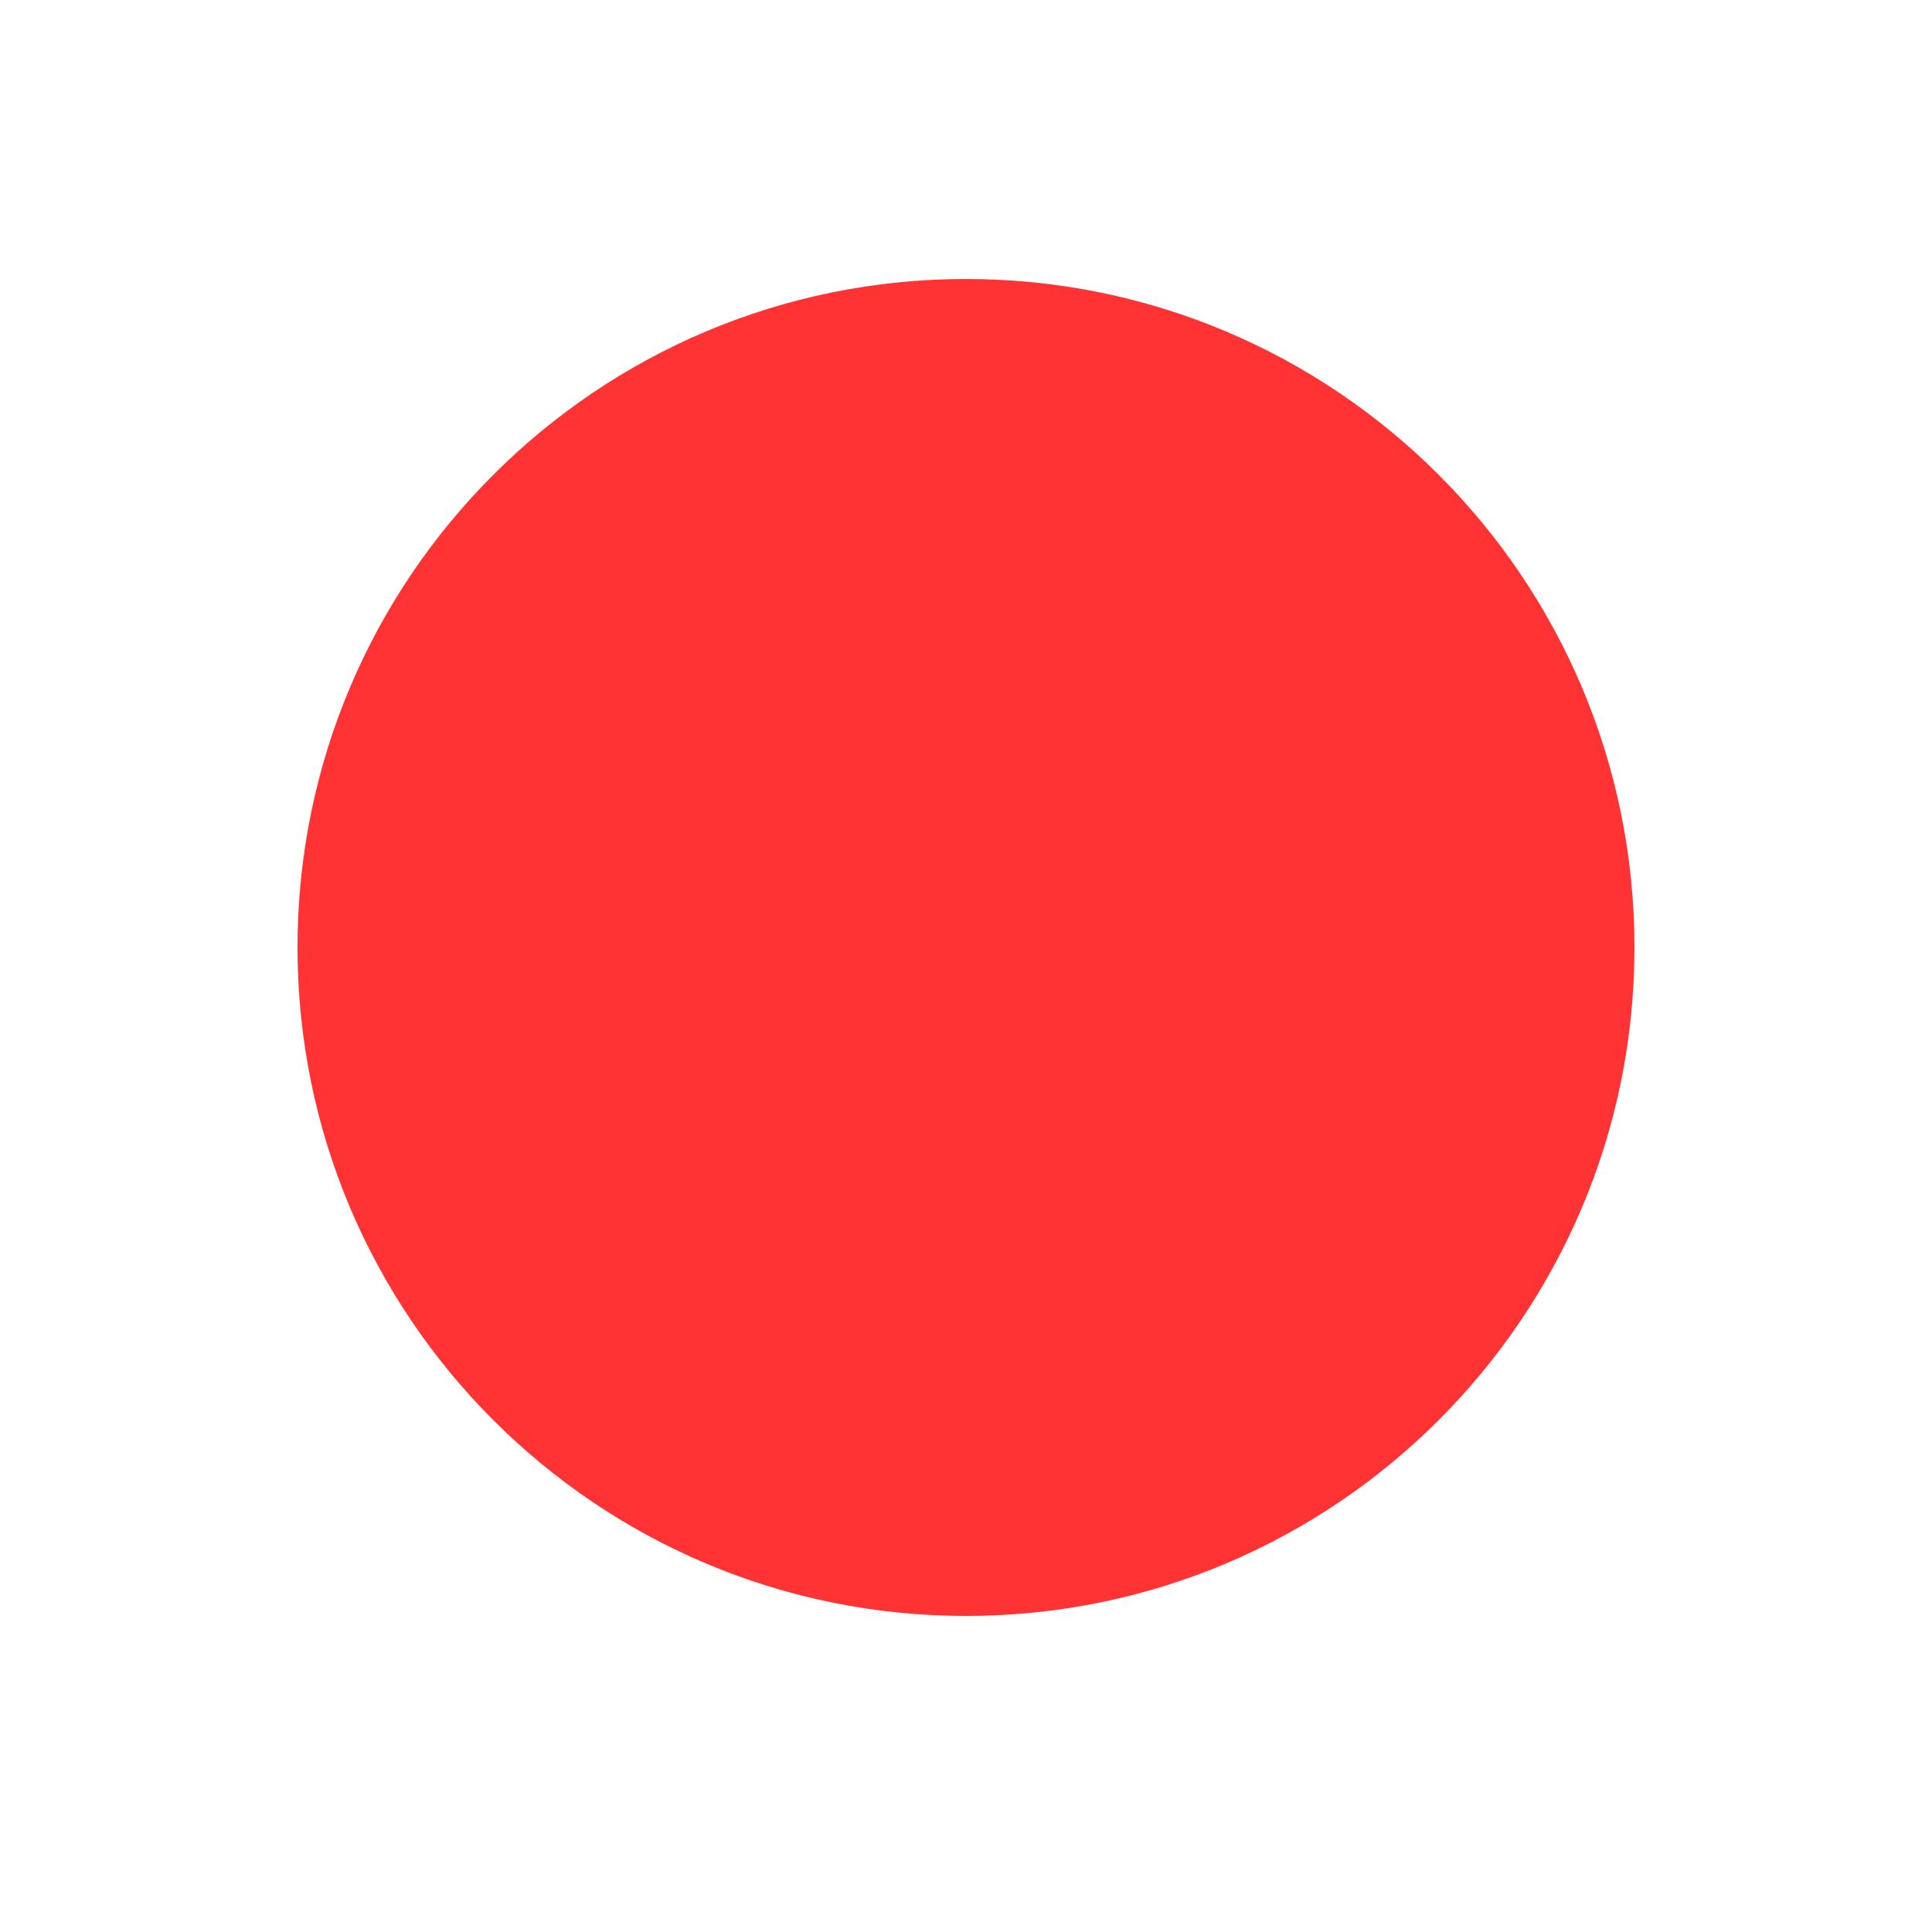
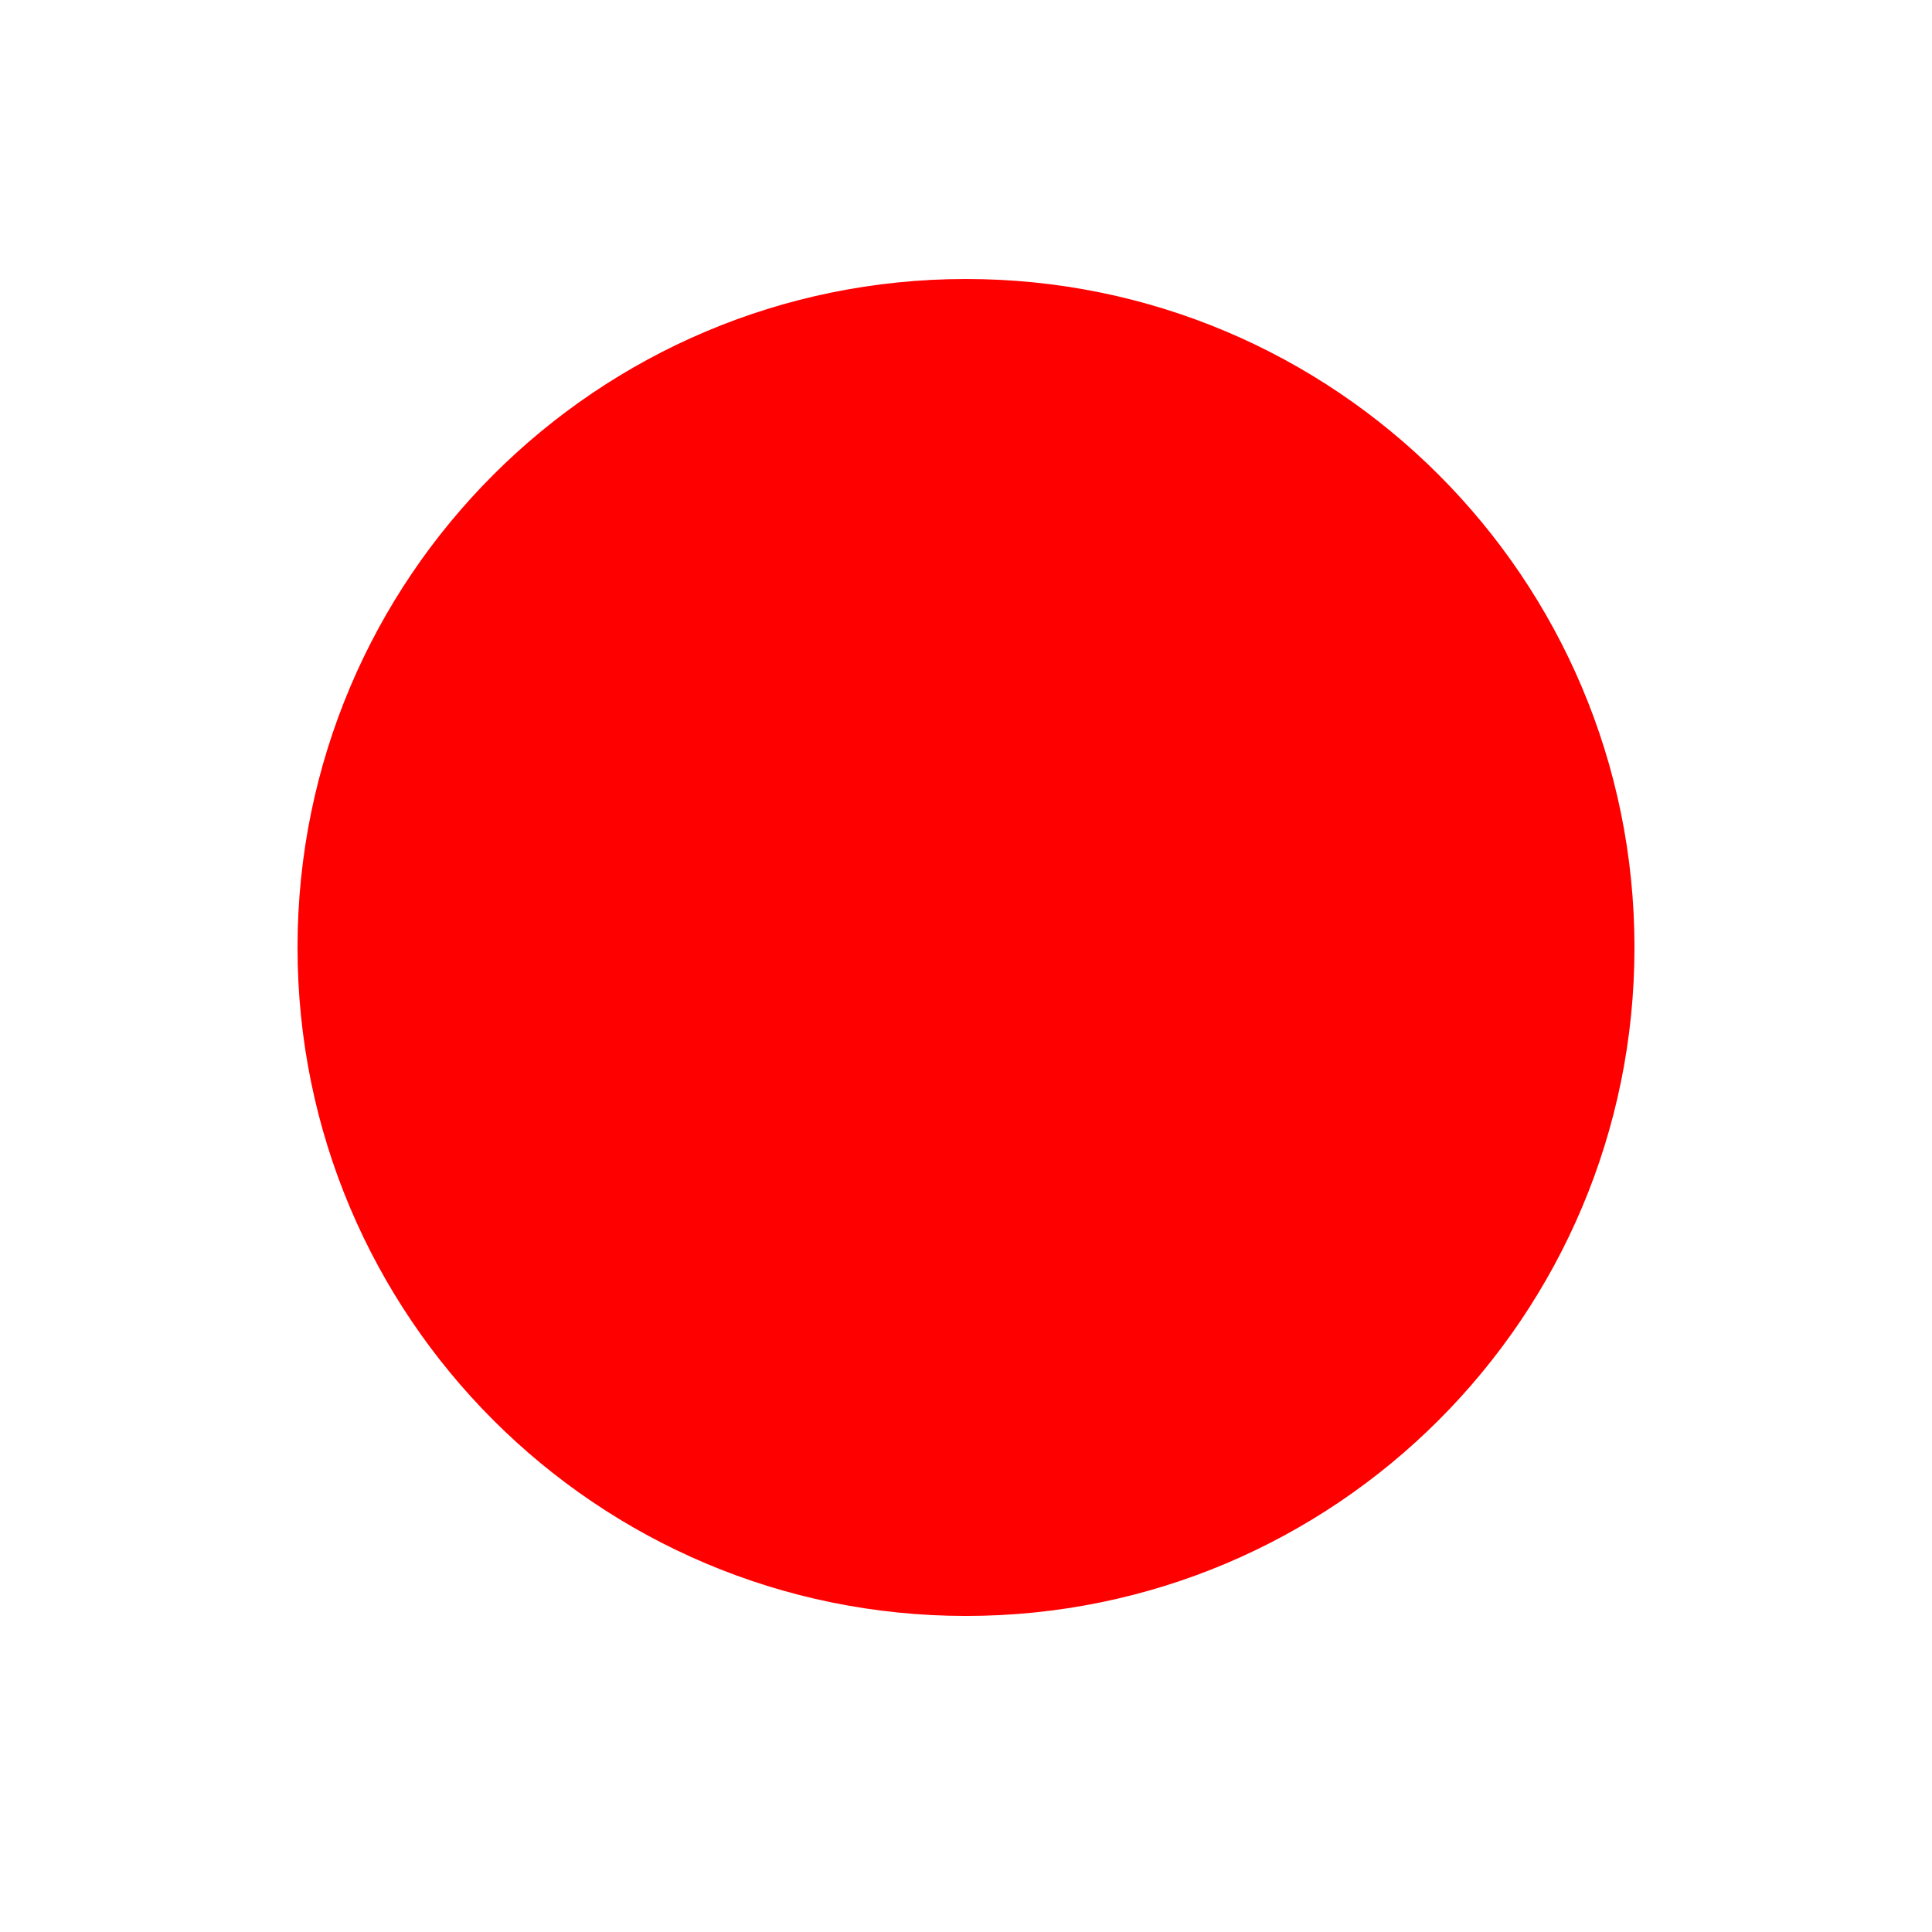
<svg xmlns="http://www.w3.org/2000/svg" xmlns:xlink="http://www.w3.org/1999/xlink" id="svg2" height="22" viewBox="0 0 22 22" width="22" version="1.1">
  <defs id="defs9">
    <linearGradient x1="24.508" y1="35.528" x2="55.492" y2="35.528" id="linearGradient3165" xlink:href="#standardGradient" gradientUnits="userSpaceOnUse" />
    <linearGradient id="standardGradient">
      <stop id="stop4283-9" style="stop-color:#1e1e1e;stop-opacity:1" offset="0" />
      <stop id="stop4285-8" style="stop-color:#505050;stop-opacity:1" offset="1" />
    </linearGradient>
    <clipPath id="clipPath4015">
-       <path d="m 39.906,20.125 a 1.989,1.989 0 0 0 -1.625,1 l -15.5,26.812 a 1.989,1.989 0 0 0 1.719,3 l 31,0 a 1.989,1.989 0 0 0 1.719,-3 l -15.5,-26.812 a 1.989,1.989 0 0 0 -1.812,-1 z" transform="translate(-0.9062501,0)" id="path4017" style="opacity:0.8;color:#000000;fill:#ff00ff;fill-opacity:1;fill-rule:nonzero;stroke:none;stroke-width:2;marker:none;visibility:visible;display:inline;overflow:visible;enable-background:accumulate" />
+       <path d="m 39.906,20.125 a 1.989,1.989 0 0 0 -1.625,1 l -15.5,26.812 a 1.989,1.989 0 0 0 1.719,3 l 31,0 a 1.989,1.989 0 0 0 1.719,-3 l -15.5,-26.812 a 1.989,1.989 0 0 0 -1.812,-1 z" transform="translate(-0.9062501,0)" id="path4017" style="opacity:1;color:#000000;fill:#ff00ff;fill-opacity:1;fill-rule:nonzero;stroke:none;stroke-width:2;marker:none;visibility:visible;display:inline;overflow:visible;enable-background:accumulate" />
    </clipPath>
    <filter color-interpolation-filters="sRGB" id="filter4019">
      <feGaussianBlur id="feGaussianBlur4021" stdDeviation="0.496" />
    </filter>
    <linearGradient x1="24.508" y1="35.528" x2="55.492" y2="35.528" id="linearGradient4249" xlink:href="#standardGradient-2" gradientUnits="userSpaceOnUse" gradientTransform="matrix(0,1.028895,0.9086677,0,17.71465,4.844192)" />
    <linearGradient id="standardGradient-2">
      <stop id="stop4283-9-8" style="stop-color:#1e1e1e;stop-opacity:1" offset="0" />
      <stop id="stop4285-8-8" style="stop-color:#505050;stop-opacity:1" offset="1" />
    </linearGradient>
    <clipPath id="clipPath4266">
-       <path d="M 33.688,28 A 1.808,2.047 0 0 0 32,30.062 l 0,31.875 a 1.808,2.047 0 0 0 2.719,1.781 L 58,48.5 58,60 c 0,1.108 0.892,2 2,2 l 4,0 c 1.108,0 2,-0.892 2,-2 l 0,-28 c 0,-1.108 -0.892,-2 -2,-2 l -4,0 c -1.108,0 -2,0.892 -2,2 L 58,43.5 34.719,28.281 A 1.808,2.047 0 0 0 33.688,28 z" id="path4268" style="opacity:0.8;color:#000000;fill:#ff00ff;fill-opacity:1;fill-rule:nonzero;stroke:none;stroke-width:2;marker:none;visibility:visible;display:inline;overflow:visible;enable-background:accumulate" />
+       <path d="M 33.688,28 A 1.808,2.047 0 0 0 32,30.062 l 0,31.875 a 1.808,2.047 0 0 0 2.719,1.781 L 58,48.5 58,60 c 0,1.108 0.892,2 2,2 l 4,0 c 1.108,0 2,-0.892 2,-2 l 0,-28 c 0,-1.108 -0.892,-2 -2,-2 l -4,0 c -1.108,0 -2,0.892 -2,2 L 58,43.5 34.719,28.281 A 1.808,2.047 0 0 0 33.688,28 z" id="path4268" style="opacity:1;color:#000000;fill:#ff00ff;fill-opacity:1;fill-rule:nonzero;stroke:none;stroke-width:2;marker:none;visibility:visible;display:inline;overflow:visible;enable-background:accumulate" />
    </clipPath>
    <filter color-interpolation-filters="sRGB" id="filter4270">
      <feGaussianBlur id="feGaussianBlur4272" stdDeviation="0.525" />
    </filter>
    <linearGradient gradientTransform="translate(4,-6)" gradientUnits="userSpaceOnUse" xlink:href="#standardGradient-0" id="linearGradient3166" y2="68" x2="38" y1="36" x1="38" />
    <linearGradient id="standardGradient-0">
      <stop offset="0" style="stop-color:#1e1e1e;stop-opacity:1" id="stop4283-9-4" />
      <stop offset="1" style="stop-color:#505050;stop-opacity:1" id="stop4285-8-2" />
    </linearGradient>
    <clipPath id="clipPath3940">
      <path style="color:#000000;fill:#ff00ff;fill-opacity:1;fill-rule:nonzero;stroke:none;stroke-width:2;marker:none;visibility:visible;display:inline;overflow:visible;enable-background:accumulate" id="path3942" d="m 34,30 c -1.108,0 -2,0.892 -2,2 l 0,28 c 0,1.108 0.892,2 2,2 l 8,0 c 1.108,0 2,-0.892 2,-2 l 0,-28 c 0,-1.108 -0.892,-2 -2,-2 l -8,0 z m 20,0 c -1.108,0 -2,0.892 -2,2 l 0,28 c 0,1.108 0.892,2 2,2 l 8,0 c 1.108,0 2,-0.892 2,-2 l 0,-28 c 0,-1.108 -0.892,-2 -2,-2 l -8,0 z" />
    </clipPath>
    <filter id="filter3944" color-interpolation-filters="sRGB">
      <feGaussianBlur stdDeviation="0.48" id="feGaussianBlur3946" />
    </filter>
    <linearGradient gradientTransform="matrix(0,1.028895,-0.9086677,0,78.28526,4.844192)" gradientUnits="userSpaceOnUse" xlink:href="#standardGradient-2-1" id="linearGradient4249-2" y2="35.528" x2="55.492" y1="35.528" x1="24.508" />
    <linearGradient id="standardGradient-2-1">
      <stop offset="0" style="stop-color:#1e1e1e;stop-opacity:1" id="stop4283-9-8-5" />
      <stop offset="1" style="stop-color:#505050;stop-opacity:1" id="stop4285-8-8-1" />
    </linearGradient>
    <clipPath id="clipPath4266-7">
-       <path style="opacity:0.8;color:#000000;fill:#ff00ff;fill-opacity:1;fill-rule:nonzero;stroke:none;stroke-width:2;marker:none;visibility:visible;display:inline;overflow:visible;enable-background:accumulate" id="path4268-9" d="M 33.688,28 A 1.808,2.047 0 0 0 32,30.062 l 0,31.875 a 1.808,2.047 0 0 0 2.719,1.781 L 58,48.5 58,60 c 0,1.108 0.892,2 2,2 l 4,0 c 1.108,0 2,-0.892 2,-2 l 0,-28 c 0,-1.108 -0.892,-2 -2,-2 l -4,0 c -1.108,0 -2,0.892 -2,2 L 58,43.5 34.719,28.281 A 1.808,2.047 0 0 0 33.688,28 z" />
+       <path style="opacity:1;color:#000000;fill:#ff00ff;fill-opacity:1;fill-rule:nonzero;stroke:none;stroke-width:2;marker:none;visibility:visible;display:inline;overflow:visible;enable-background:accumulate" id="path4268-9" d="M 33.688,28 A 1.808,2.047 0 0 0 32,30.062 l 0,31.875 a 1.808,2.047 0 0 0 2.719,1.781 L 58,48.5 58,60 c 0,1.108 0.892,2 2,2 l 4,0 c 1.108,0 2,-0.892 2,-2 l 0,-28 c 0,-1.108 -0.892,-2 -2,-2 l -4,0 c -1.108,0 -2,0.892 -2,2 L 58,43.5 34.719,28.281 A 1.808,2.047 0 0 0 33.688,28 z" />
    </clipPath>
    <filter id="filter4270-6" color-interpolation-filters="sRGB">
      <feGaussianBlur stdDeviation="0.525" id="feGaussianBlur4272-4" />
    </filter>
    <linearGradient gradientTransform="translate(4,-6)" gradientUnits="userSpaceOnUse" xlink:href="#standardGradient-6" id="linearGradient3166-3" y2="68" x2="38" y1="36" x1="38" />
    <linearGradient id="standardGradient-6">
      <stop offset="0" style="stop-color:#1e1e1e;stop-opacity:1" id="stop4283-9-9" />
      <stop offset="1" style="stop-color:#505050;stop-opacity:1" id="stop4285-8-89" />
    </linearGradient>
    <clipPath id="clipPath4073">
-       <path style="opacity:0.8;color:#000000;fill:#ff00ff;fill-opacity:1;fill-rule:nonzero;stroke:none;stroke-width:2;marker:none;visibility:visible;display:inline;overflow:visible;enable-background:accumulate" id="path4075" d="m 34,30 c -1.108,0 -2,0.892 -2,2 l 0,28 c 0,1.108 0.892,2 2,2 12,0 16,0 28,0 1.108,0 2,-0.892 2,-2 l 0,-28 c 0,-1.108 -0.892,-2 -2,-2 -12,0 -16,0 -28,0 z" />
+       <path style="opacity:1;color:#000000;fill:#ff00ff;fill-opacity:1;fill-rule:nonzero;stroke:none;stroke-width:2;marker:none;visibility:visible;display:inline;overflow:visible;enable-background:accumulate" id="path4075" d="m 34,30 c -1.108,0 -2,0.892 -2,2 l 0,28 c 0,1.108 0.892,2 2,2 12,0 16,0 28,0 1.108,0 2,-0.892 2,-2 l 0,-28 c 0,-1.108 -0.892,-2 -2,-2 -12,0 -16,0 -28,0 z" />
    </clipPath>
    <filter id="filter4077" color-interpolation-filters="sRGB">
      <feGaussianBlur stdDeviation="0.48" id="feGaussianBlur4079" />
    </filter>
    <linearGradient gradientUnits="userSpaceOnUse" xlink:href="#linearGradient3963" id="linearGradient3179" y2="11" x2="18" y1="11" x1="4" />
    <linearGradient gradientUnits="userSpaceOnUse" id="linearGradient3963" y2="18.001" x2="10.407" y1="2" x1="10.407">
      <stop offset="0" style="stop-color:#ff381d;stop-opacity:1" id="stop3965" />
      <stop offset="1" style="stop-color:#a00000;stop-opacity:1" id="stop3967" />
    </linearGradient>
    <clipPath id="clipPath3133">
-       <path style="opacity:0.8;color:#000000;fill:#ff00ff;fill-opacity:1;fill-rule:nonzero;stroke:none;stroke-width:1;marker:none;visibility:visible;display:inline;overflow:visible;enable-background:accumulate" id="path3135" transform="translate(0,-1)" d="m 66,46 a 18,18 0 1 1 -36,0 18,18 0 1 1 36,0 z" />
+       <path style="opacity:1;color:#000000;fill:#ff00ff;fill-opacity:1;fill-rule:nonzero;stroke:none;stroke-width:1;marker:none;visibility:visible;display:inline;overflow:visible;enable-background:accumulate" id="path3135" transform="translate(0,-1)" d="m 66,46 a 18,18 0 1 1 -36,0 18,18 0 1 1 36,0 z" />
    </clipPath>
    <filter id="filter3905" color-interpolation-filters="sRGB">
      <feGaussianBlur stdDeviation="0.54" id="feGaussianBlur3907" />
    </filter>
  </defs>
-   <path style="opacity:0.8;fill:#ff0000;fill-opacity:1;stroke:none;display:inline" id="path2841" d="M 11,3.177 A 7.612,7.612 0 1 0 11,18.401 7.612,7.612 0 0 0 11,3.177 z" />
+   <path style="opacity:10000000000000004;fill:#ff0000;fill-opacity:1;stroke:none;display:inline" id="path2841" d="M 11,3.177 A 7.612,7.612 0 1 0 11,18.401 7.612,7.612 0 0 0 11,3.177 z" />
</svg>
